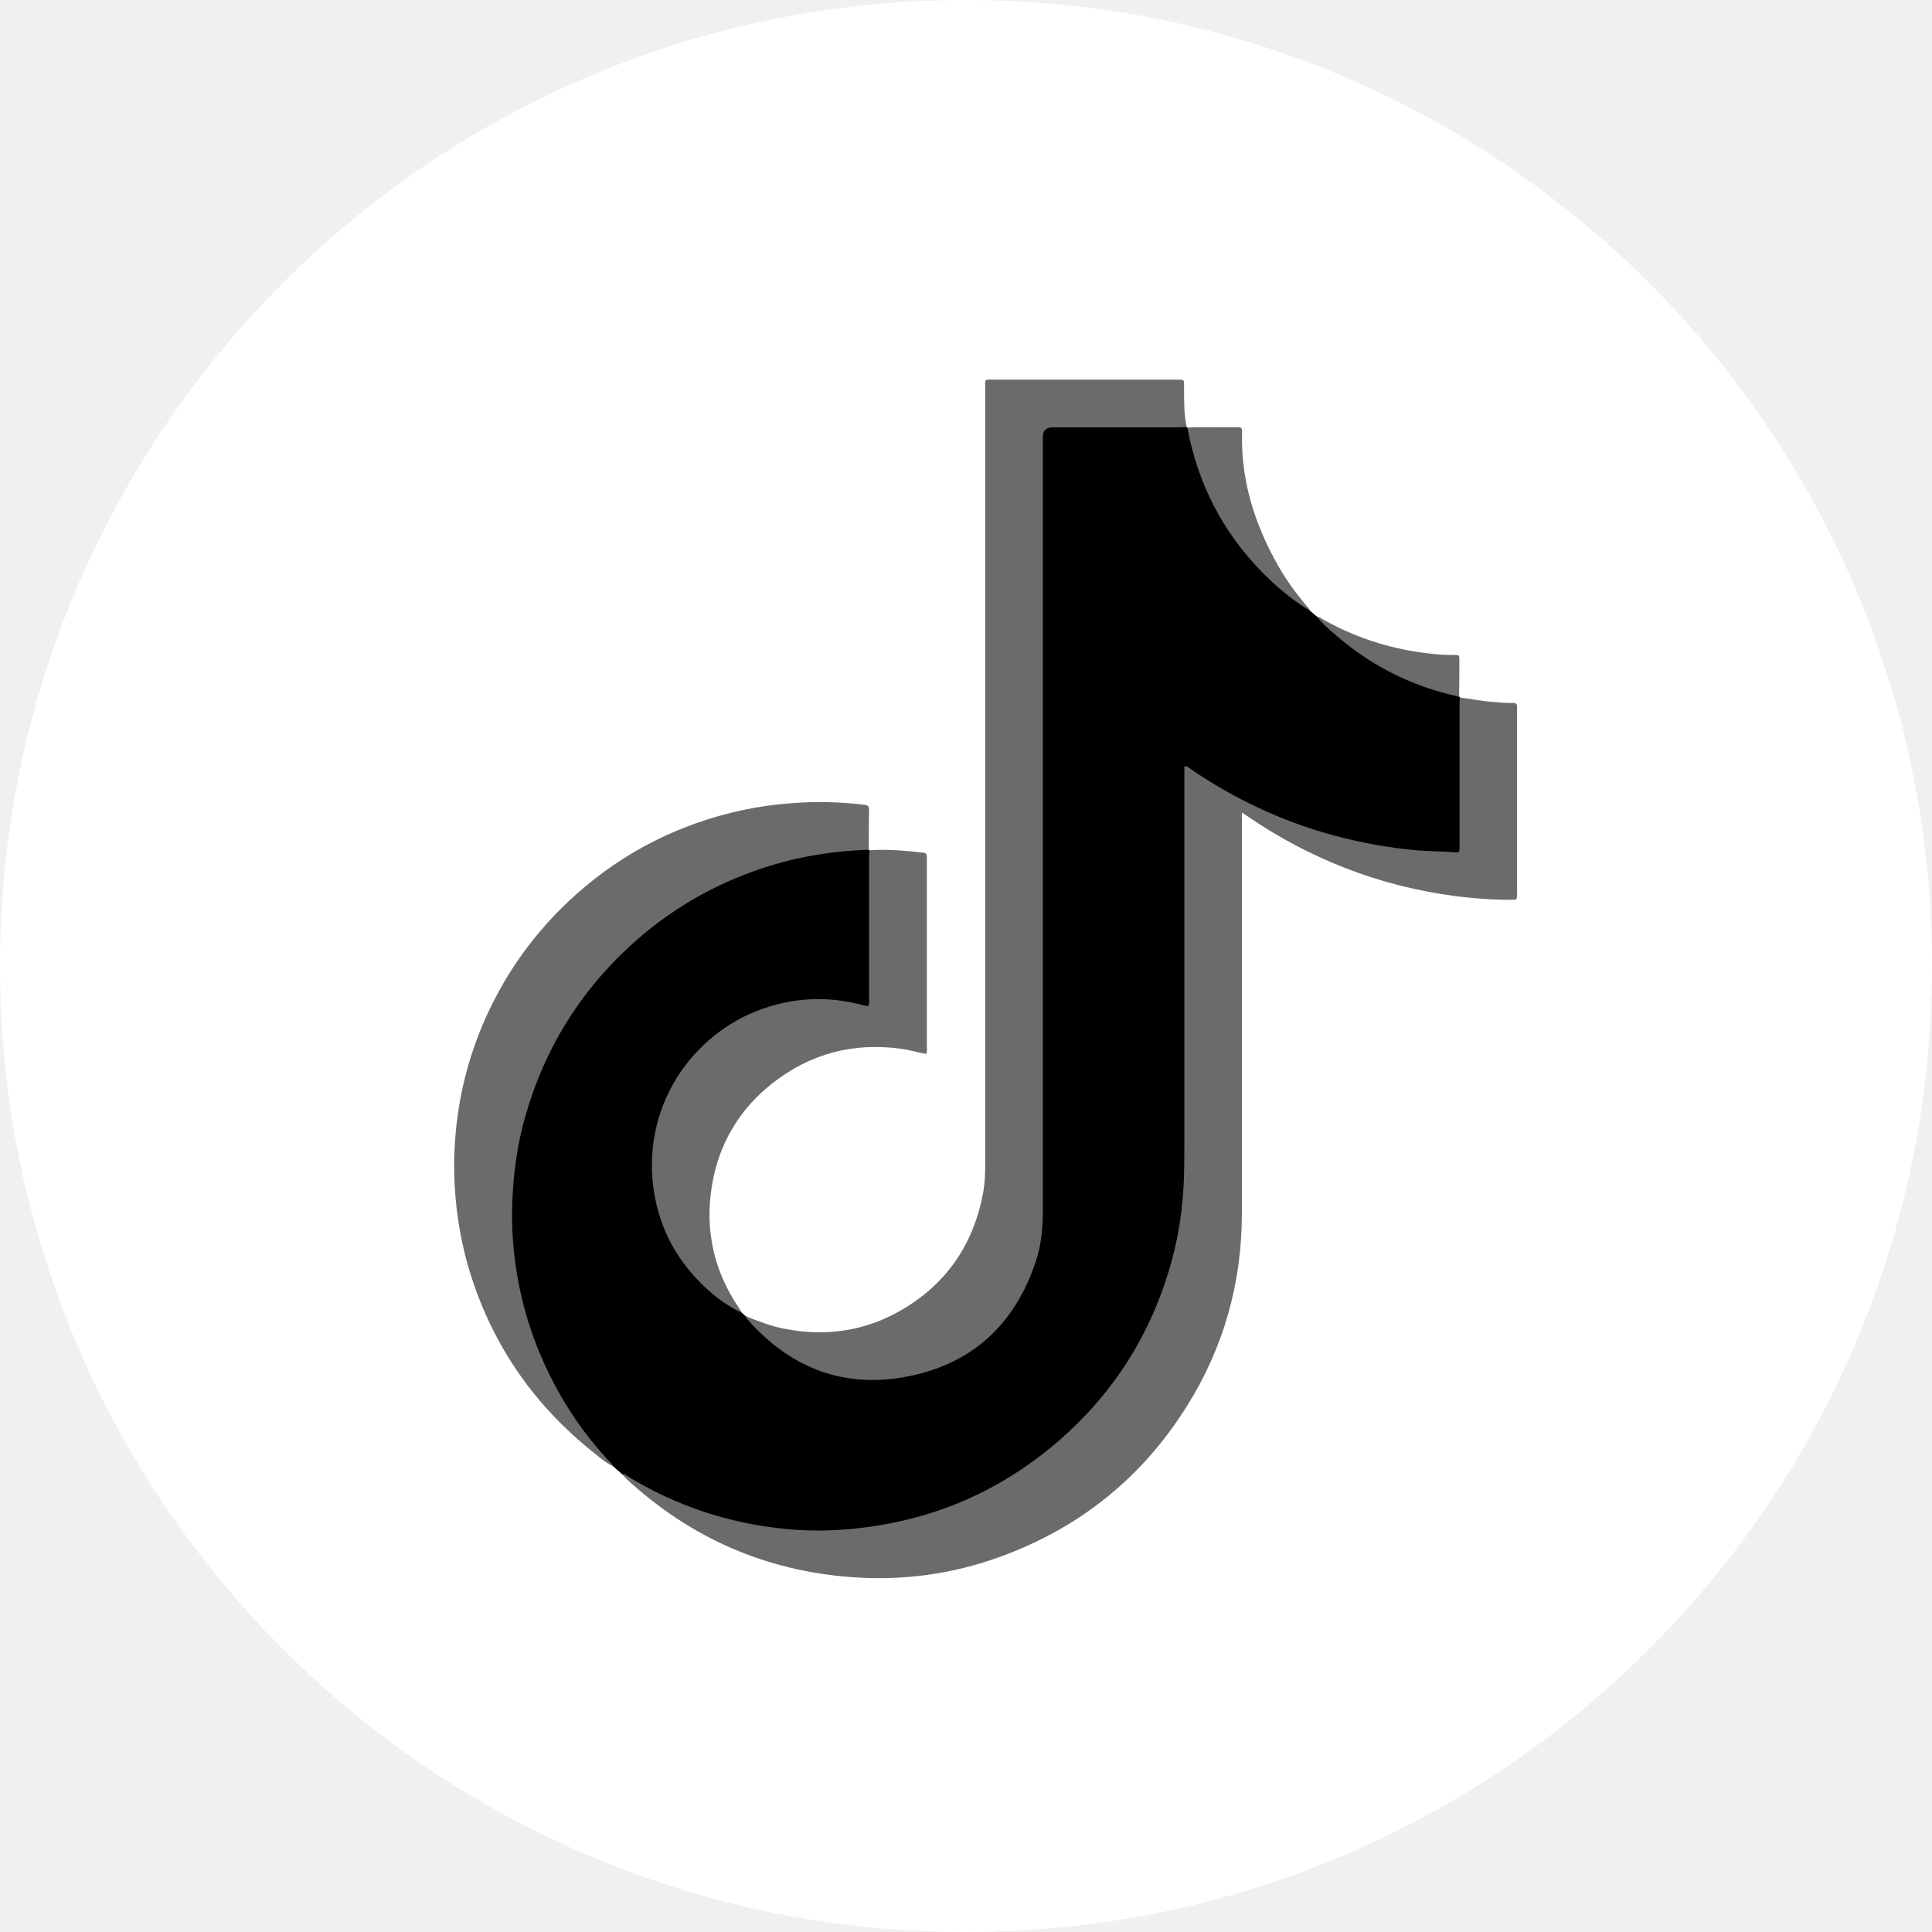
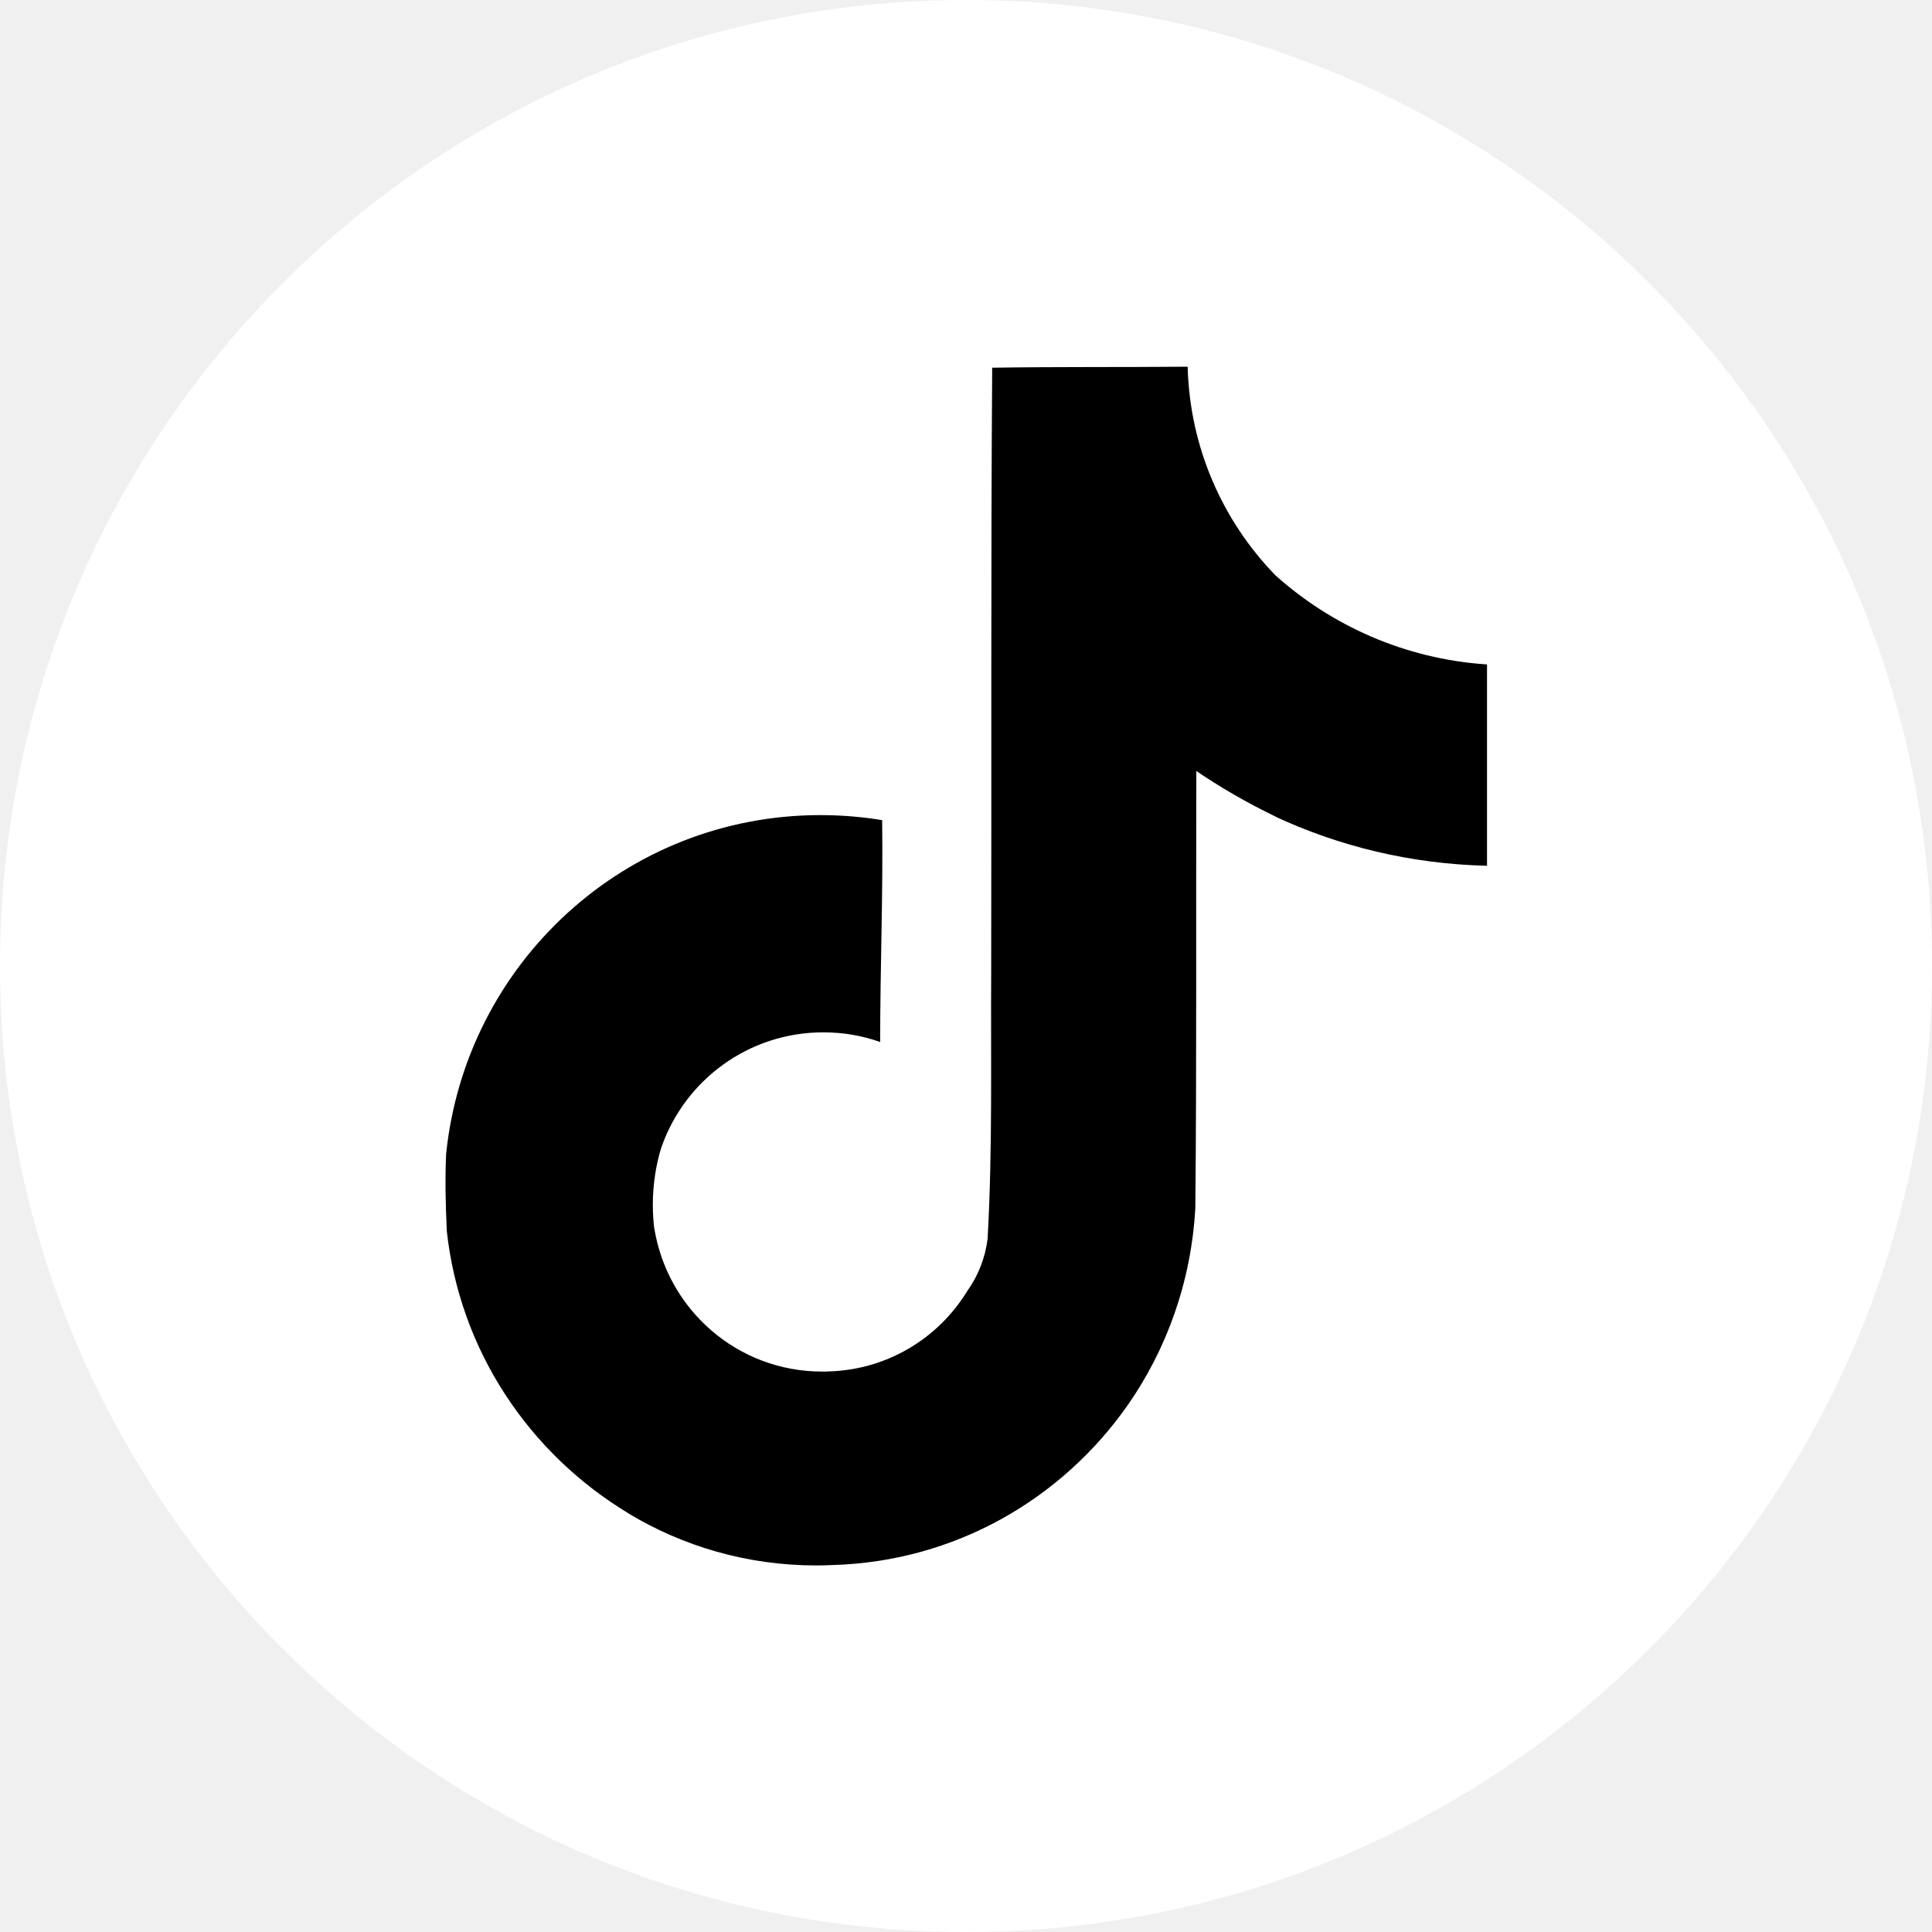
<svg xmlns="http://www.w3.org/2000/svg" id="Camada_2" data-name="Camada 2" viewBox="0 0 135.72 135.72">
  <defs>
    <style>
      .cls-1 {
        fill: #fff;
      }
- 
-       .cls-2 {
-         fill: #6b6b6b;
-       }
    </style>
  </defs>
  <g id="Camada_1-2" data-name="Camada 1">
    <g>
      <path class="cls-1" d="M135.72,67.86C135.72,30.38,105.34,0,67.86,0S0,30.38,0,67.86s30.38,67.86,67.86,67.86,67.86-30.38,67.86-67.86Z" />
-       <path d="M52.13,92.23c.07.07.14.13.22.2.67.48,1.16,1.16,1.8,1.68,2,1.6,4.24,2.47,6.82,2.63,6.1.38,11.42-4.22,12.11-10.25.04-.29.02-.59.02-.88V31.11c0-.82.41-1.23,1.22-1.23h8.28c.26,0,.53-.05.76.11.02.02.03.03.05.04.13.14.17.31.21.49,1.06,4.9,3.64,8.8,7.68,11.75.25.18.46.41.7.61.18.15.35.3.53.45.65.37,1.11.97,1.68,1.44,2.24,1.86,4.76,3.15,7.57,3.87.25.06.53.06.71.29.01.02.03.03.05.04.16.18.14.4.14.61,0,3.2,0,6.4,0,9.61,0,.73-.1.77-.84.77-2.35,0-4.65-.31-6.93-.83-3.92-.9-7.54-2.49-10.89-4.69-.18-.11-.36-.36-.55-.27-.24.11-.11.42-.11.63,0,9.02.04,18.03-.02,27.05-.04,6.3-2.04,11.94-6.17,16.75-4.38,5.1-9.95,8.07-16.64,8.88-5.15.63-10.04-.3-14.68-2.6-.75-.37-1.47-.8-2.14-1.31-.21-.19-.42-.38-.63-.56-1.6-1.32-2.71-3.03-3.75-4.78-1.6-2.7-2.64-5.61-3.14-8.71-.29-1.77-.44-3.55-.34-5.35.32-5.77,2.26-10.93,5.98-15.38,3.12-3.73,7.02-6.35,11.62-7.92,1.92-.65,3.9-1.06,5.92-1.21.38-.03.75-.12,1.13-.09.18.01.36,0,.52.12.02.02.04.03.05.04.11.18.08.38.08.58v9.75c0,.11,0,.23,0,.34-.02.33-.18.43-.49.35-.89-.25-1.8-.37-2.72-.42-1.42-.07-2.83.13-4.16.62-4.47,1.65-7.18,4.85-7.74,9.56-.56,4.65,1.28,8.36,5.14,11.04.32.22.66.43.96.69h0Z" />
-       <path class="cls-2" d="M43.72,103.56c.17-.05.27.09.39.16,2.9,1.77,6.04,2.93,9.4,3.47,1.69.27,3.39.39,5.11.3,5.72-.3,10.83-2.2,15.25-5.85,4.26-3.52,7.09-7.96,8.5-13.3.45-1.68.69-3.4.78-5.14.05-1,.05-2,.05-3v-26.36c.22-.06.32.11.45.19,3.06,2.09,6.37,3.65,9.95,4.63,1.97.54,3.96.9,5.99,1.08.85.07,1.71.06,2.56.13.37.03.38.01.38-.38,0-.41,0-.82,0-1.23v-8.72c0-.18.01-.36.02-.54.77.09,1.52.25,2.29.31.47.04.95.08,1.42.07.23,0,.34.07.31.31-.01.1,0,.2,0,.29v12.86c-.01.37-.01.37-.4.37-1.32,0-2.63-.09-3.93-.26-2.66-.35-5.25-1-7.76-1.98-2.4-.94-4.65-2.13-6.77-3.58-.13-.09-.27-.17-.47-.31v.59c0,9.18,0,18.37,0,27.55,0,4.89-1.27,9.44-3.88,13.59-3.15,5.01-7.53,8.53-13.1,10.55-3.38,1.23-6.87,1.7-10.46,1.43-6.05-.45-11.29-2.76-15.75-6.86-.12-.11-.22-.24-.33-.36h0Z" />
-       <path class="cls-2" d="M83.37,30c-.18,0-.36.02-.54.02h-8.88c-.46,0-.69.22-.69.67,0,18.07,0,36.14,0,54.21,0,1.26-.09,2.49-.49,3.69-1.39,4.23-4.22,7.02-8.56,8.01-4.65,1.06-8.6-.36-11.74-3.96-.05-.06-.09-.14-.13-.2.9.36,1.8.72,2.75.9,3.03.6,5.89.14,8.52-1.48,3.04-1.87,4.83-4.62,5.46-8.12.12-.66.14-1.33.14-2.01V27.41c0-.85-.12-.74.72-.74h12.82c.43,0,.43,0,.43.44,0,.97-.02,1.93.18,2.89h0Z" />
-       <path class="cls-2" d="M61.03,59.69c-2.55.09-5.05.49-7.47,1.3-3.5,1.16-6.62,2.99-9.33,5.49-3.56,3.28-5.99,7.26-7.32,11.91-.47,1.66-.75,3.35-.87,5.08-.07,1.03-.09,2.07-.04,3.1.15,2.87.75,5.64,1.84,8.31,1.22,2.98,2.92,5.64,5.14,7.97.04.05.07.11.11.16-.5-.22-.91-.58-1.33-.92-4.14-3.28-7.06-7.42-8.67-12.47-.56-1.75-.91-3.55-1.08-5.39-.12-1.33-.14-2.66-.05-3.99.2-3.05.92-5.99,2.18-8.79,1.32-2.92,3.12-5.51,5.41-7.76,2.67-2.61,5.75-4.57,9.27-5.83,2.2-.79,4.47-1.27,6.81-1.44,1.7-.13,3.38-.09,5.06.11.23.03.36.07.36.34-.02.94-.02,1.87-.02,2.81h0Z" />
-       <path class="cls-2" d="M52.14,92.23c-1.03-.47-1.92-1.14-2.72-1.91-2.03-1.95-3.23-4.33-3.55-7.12-.66-5.86,3.04-10.92,8.17-12.49,2.19-.67,4.38-.69,6.59-.1.12.03.24.09.38.05.07-.18.04-.36.04-.54v-9.85c0-.18.02-.36.03-.54,1.27-.09,2.53.03,3.78.17.2.02.25.11.25.29v13.35c0,.16.04.33-.06.5-.57-.11-1.14-.28-1.72-.36-3.36-.47-6.39.32-9.06,2.41-2.34,1.84-3.78,4.27-4.26,7.2-.51,3.11.13,6,1.92,8.62.07.11.14.22.21.33h0Z" />
-       <path class="cls-2" d="M92.01,42.89c-1.26-.75-2.37-1.69-3.39-2.74-2.74-2.81-4.46-6.16-5.19-10.01,0-.03,0-.07,0-.1,1.18-.07,2.36,0,3.54-.03.21,0,.3.08.28.29,0,.08,0,.16,0,.25-.06,3.31.92,6.33,2.53,9.18.58,1.02,1.26,1.95,2.02,2.85.08.1.2.18.22.32h0Z" />
-       <path class="cls-2" d="M102.5,48.94c-3.37-.72-6.33-2.24-8.89-4.52-.38-.34-.77-.67-1.07-1.08.13-.01.22.06.31.12,2.04,1.17,4.22,1.93,6.54,2.31.9.15,1.82.25,2.74.24.38,0,.39.01.39.38,0,.85-.01,1.7-.02,2.55Z" />
+       <path d="M69.71,25.83c4.6-.07,9.16-.03,13.72-.07.15,5.7,2.47,10.84,6.15,14.64h0c3.96,3.56,9.12,5.88,14.8,6.27h.08v14.15c-5.37-.13-10.42-1.37-14.97-3.5l.23.1c-2.2-1.06-4.06-2.15-5.83-3.36l.15.1c-.03,10.25.03,20.49-.07,30.7-.29,5.2-2.02,9.95-4.79,13.91l.06-.09c-4.64,6.64-12.15,11-20.7,11.26h-.04c-.35.02-.75.03-1.16.03-4.86,0-9.4-1.35-13.27-3.7l.11.06c-7.04-4.24-11.9-11.49-12.8-19.92v-.12c-.08-1.76-.12-3.51-.04-5.23,1.38-13.42,12.62-23.8,26.29-23.8,1.54,0,3.04.13,4.5.38l-.16-.02c.07,5.19-.14,10.39-.14,15.58-1.19-.43-2.56-.68-3.99-.68-5.25,0-9.71,3.35-11.36,8.03l-.03.08c-.37,1.2-.59,2.58-.59,4,0,.58.04,1.15.1,1.71v-.07c.93,5.75,5.85,10.08,11.79,10.08.17,0,.34,0,.51-.01h-.03c4.11-.12,7.67-2.33,9.69-5.6l.03-.05c.75-1.04,1.26-2.31,1.43-3.68v-.04c.35-6.28.21-12.53.25-18.81.03-14.14-.03-28.25.07-42.35h.01Z" />
    </g>
  </g>
</svg>
